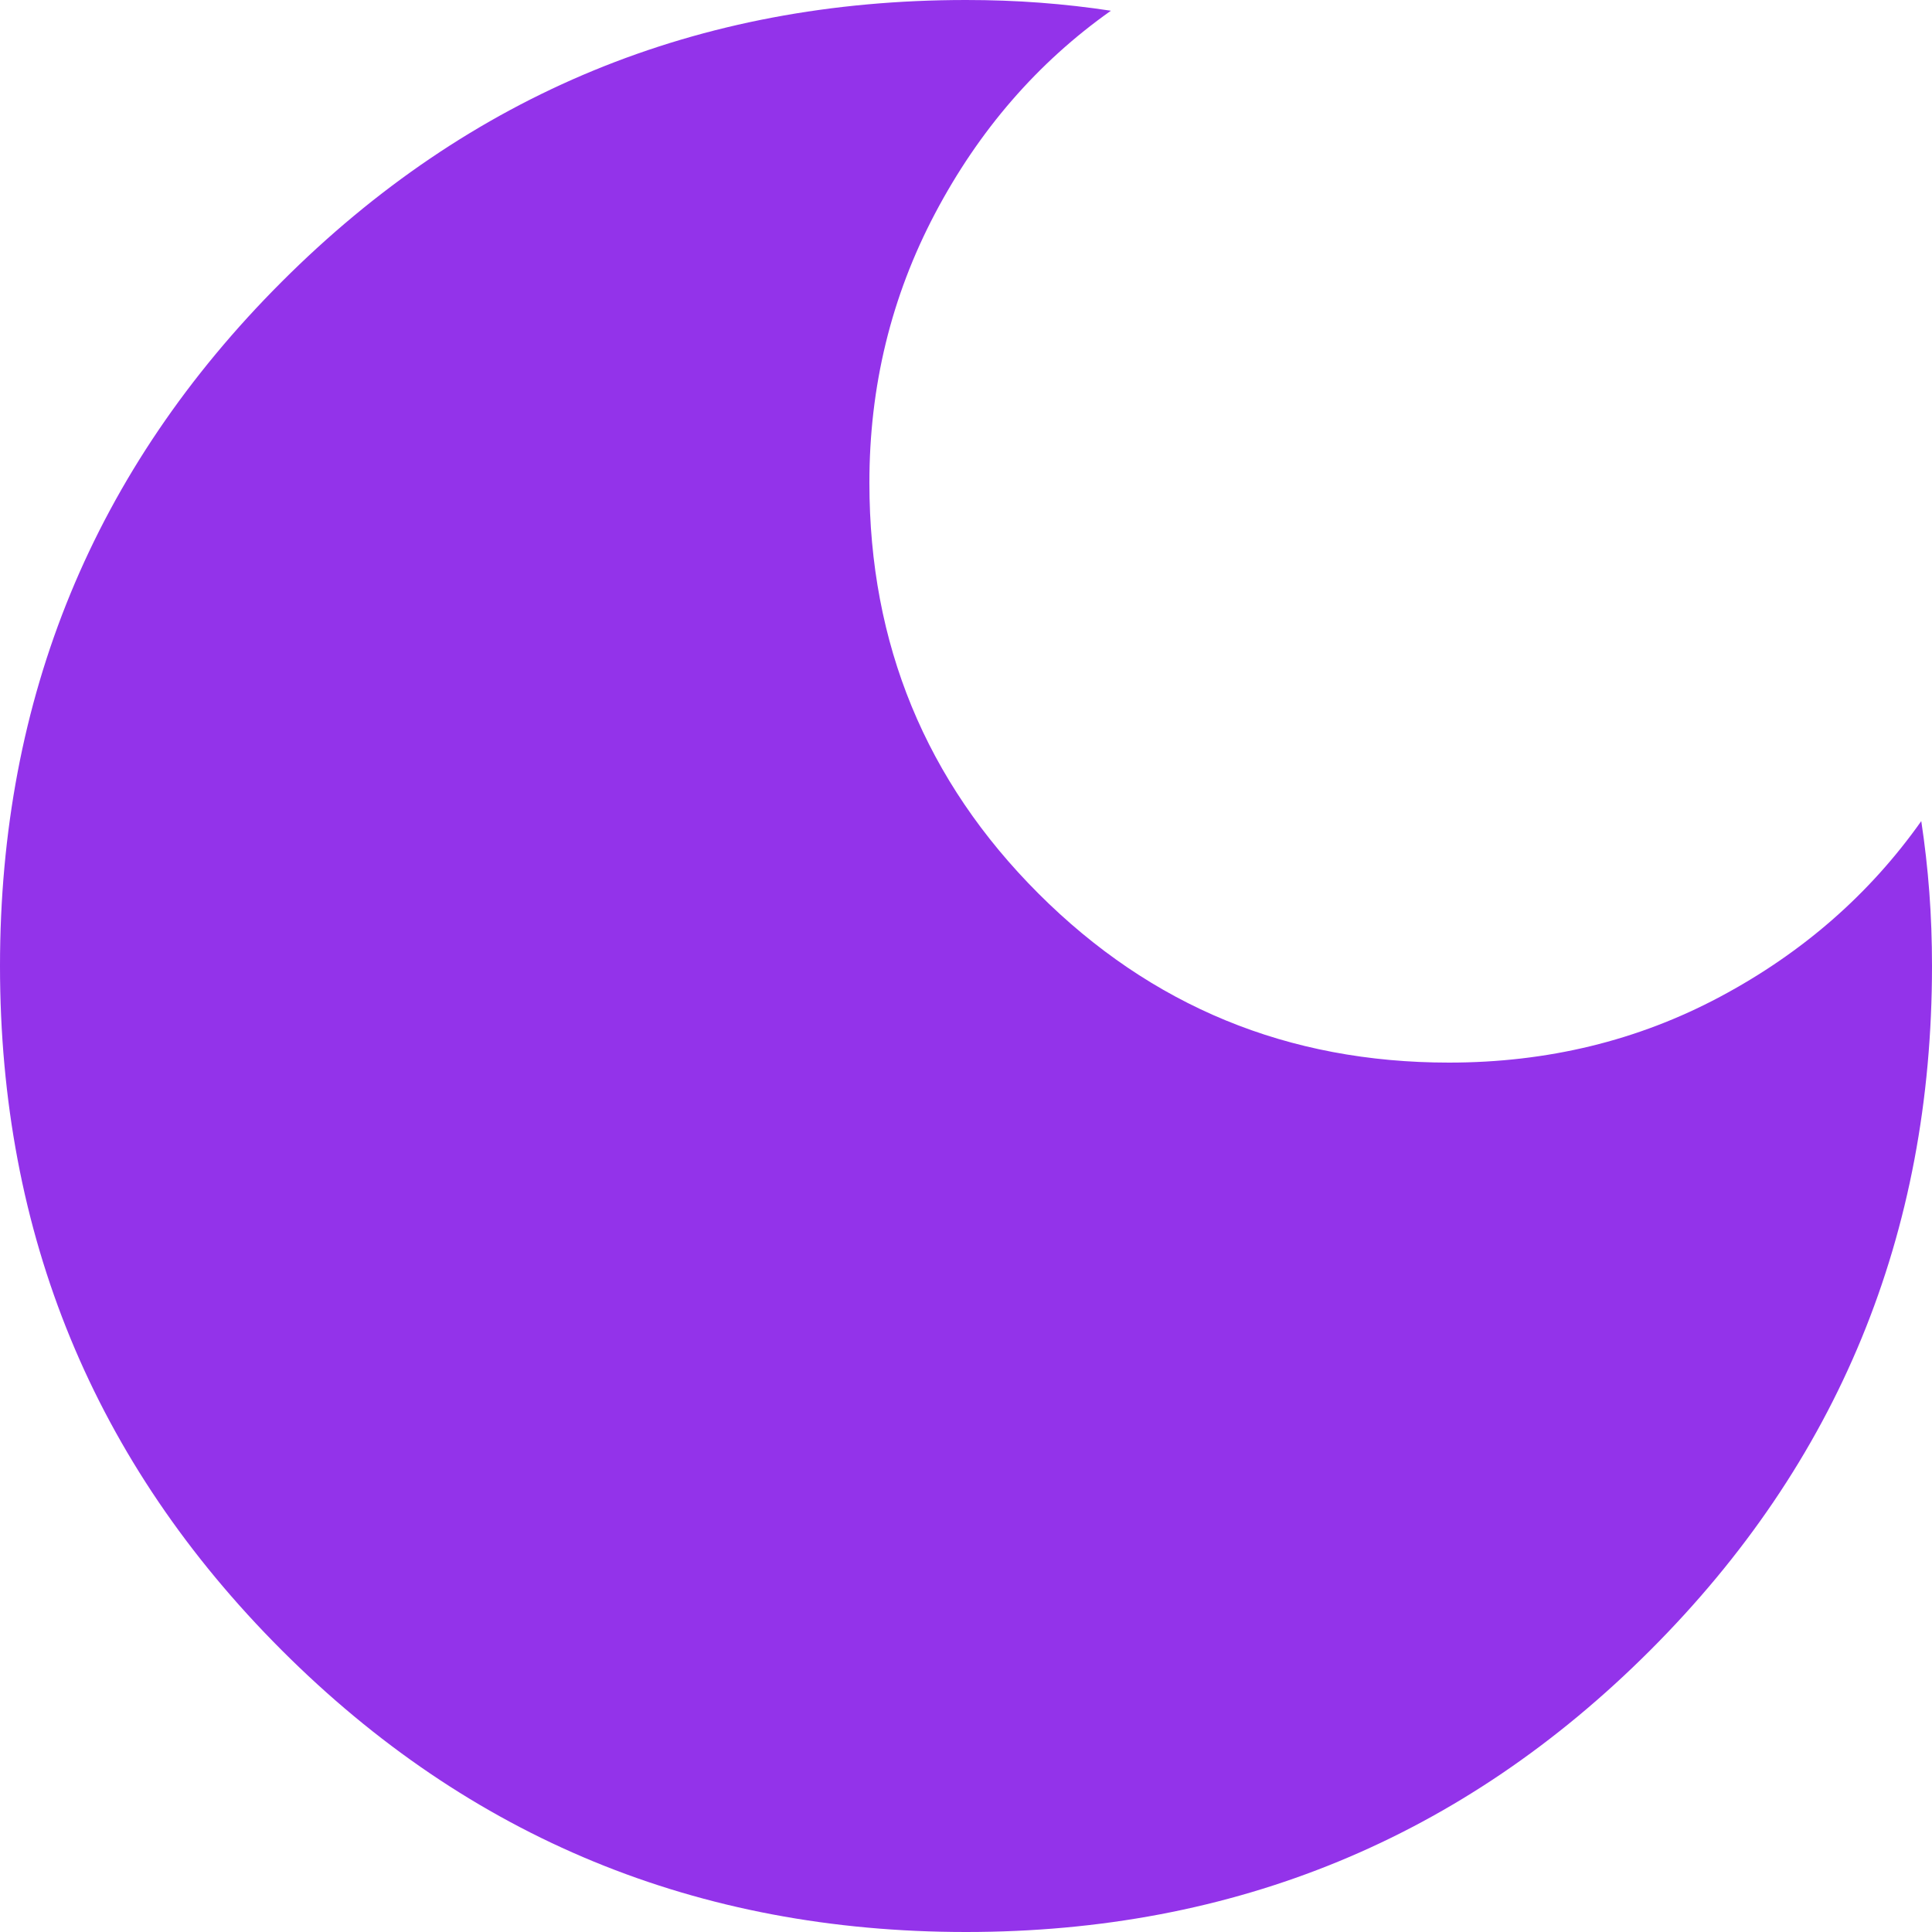
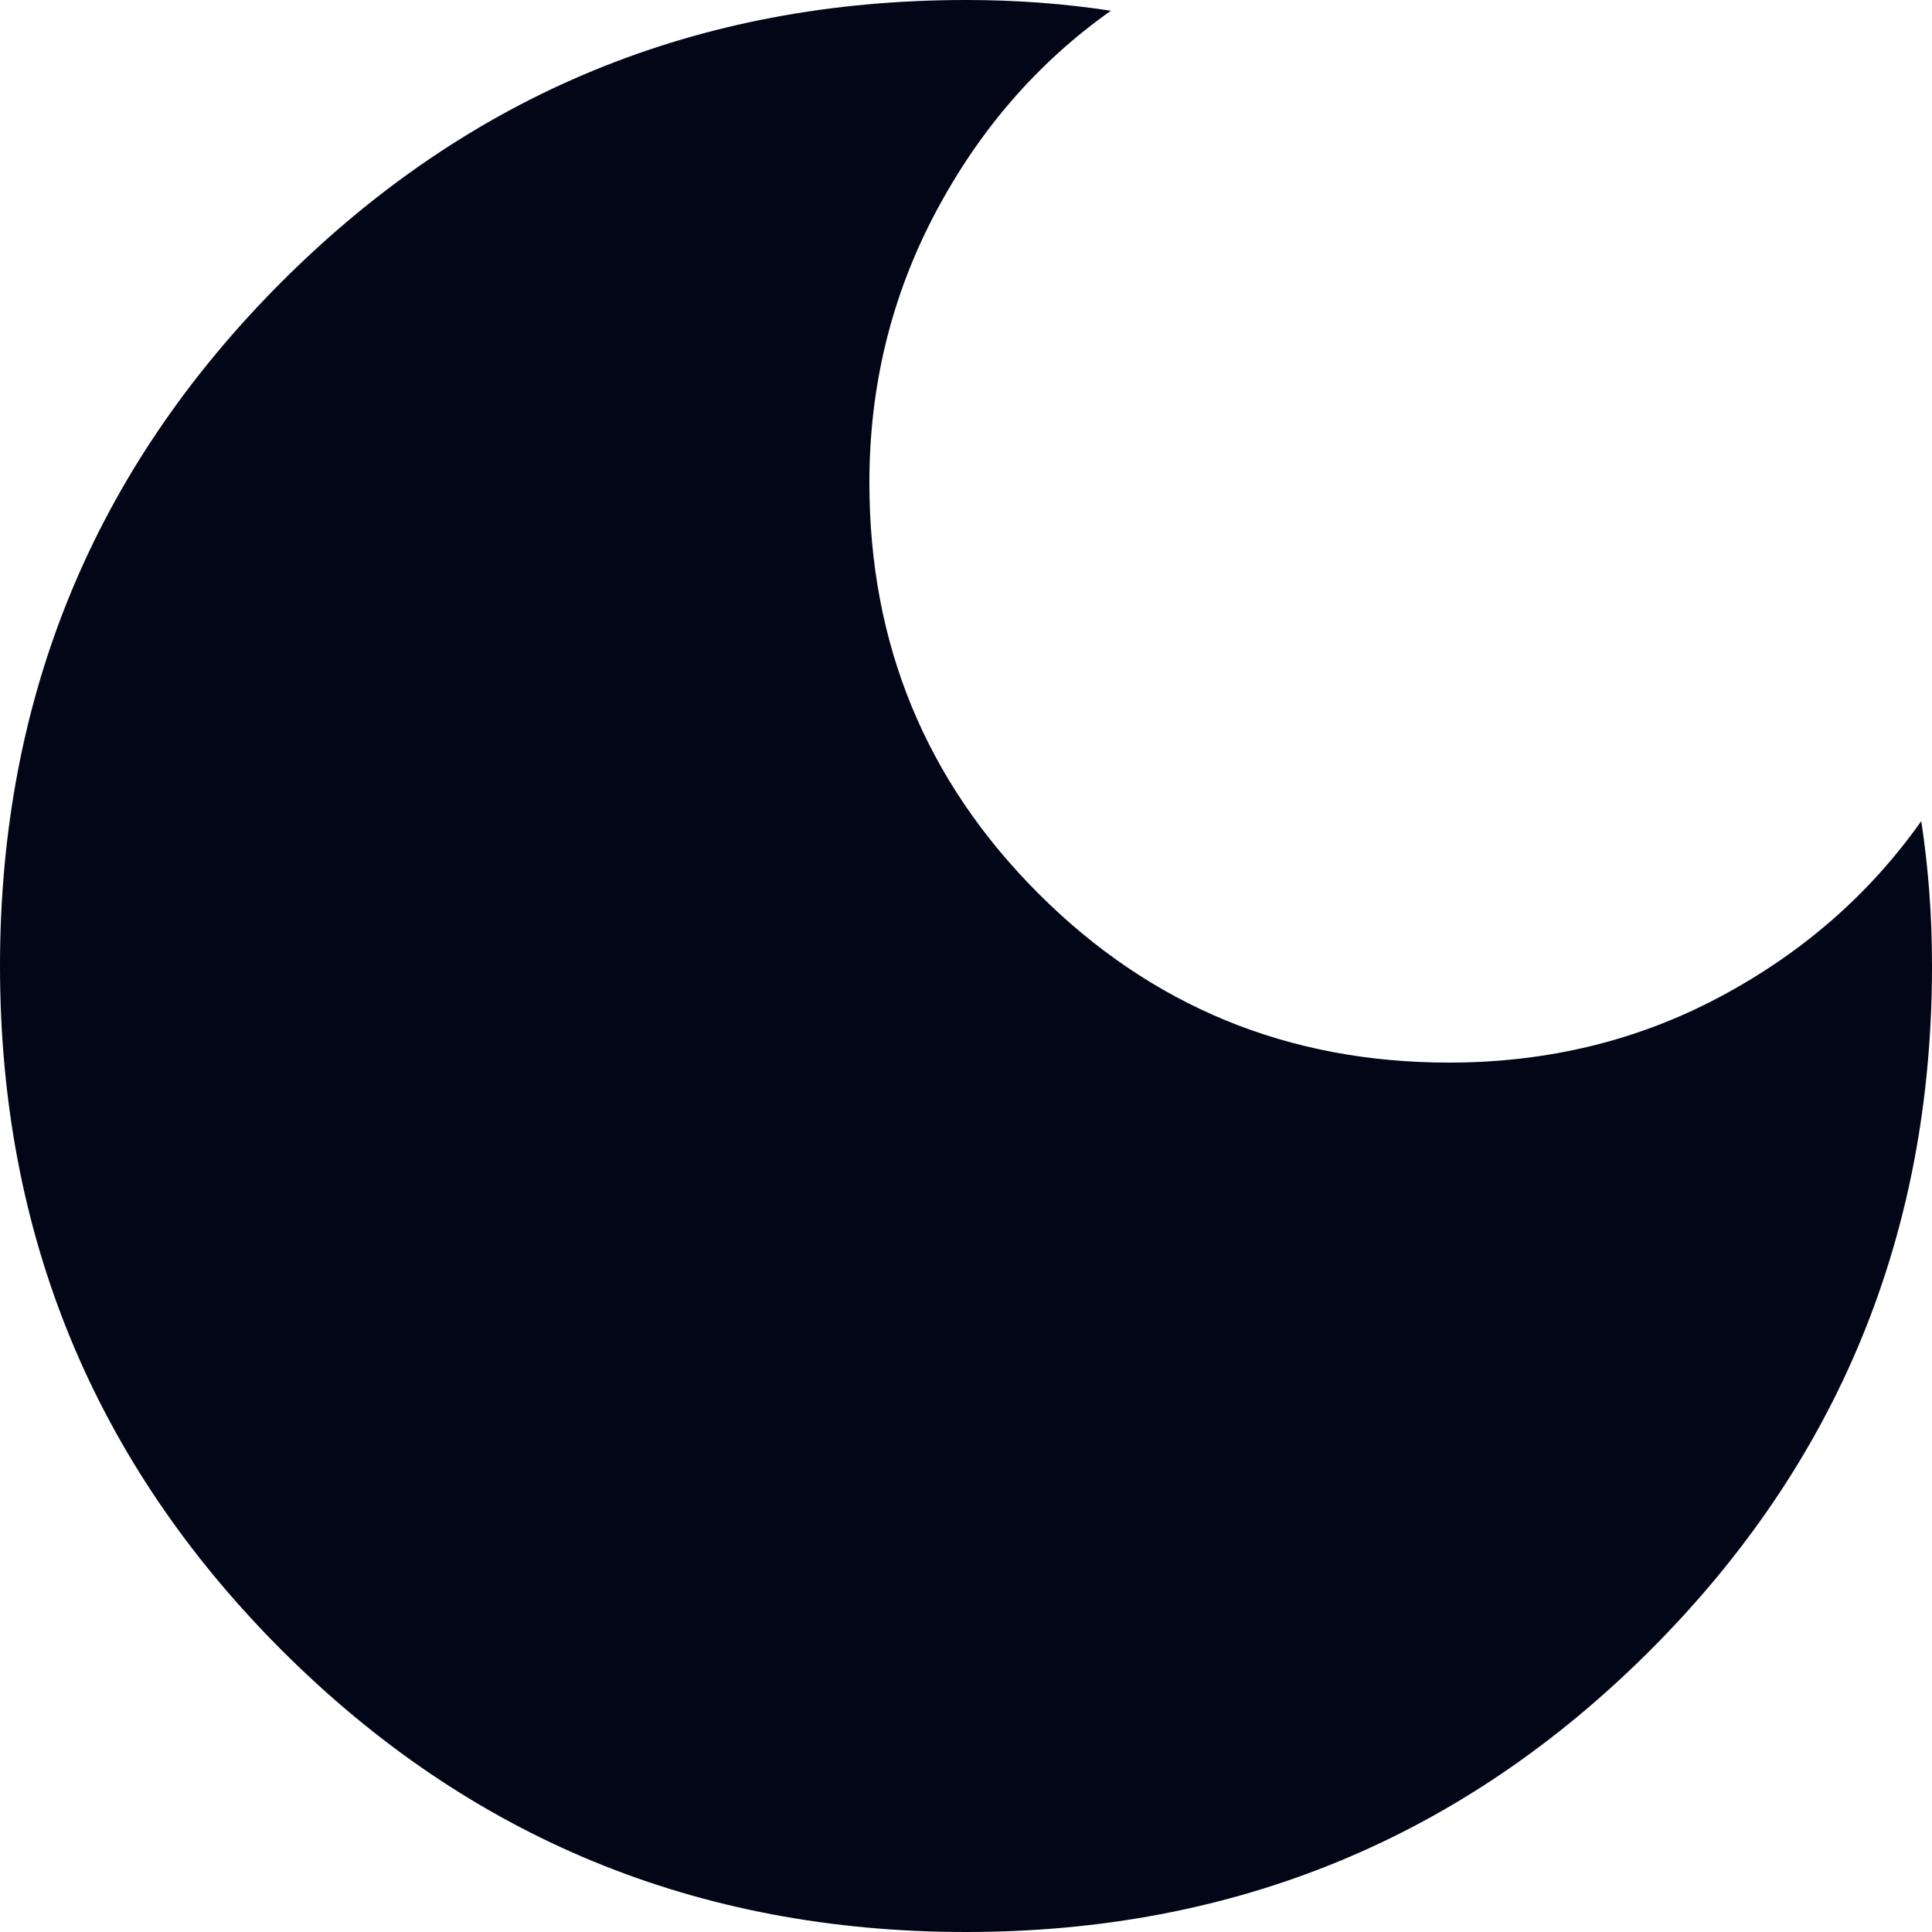
<svg xmlns="http://www.w3.org/2000/svg" width="18" height="18" viewBox="0 0 18 18" fill="none">
-   <path d="M9 18C6.5 18 4.375 17.125 2.625 15.375C0.875 13.625 0 11.5 0 9C0 6.5 0.875 4.375 2.625 2.625C4.375 0.875 6.5 0 9 0C9.233 0 9.463 0.008 9.688 0.025C9.913 0.042 10.134 0.067 10.35 0.1C9.667 0.583 9.121 1.213 8.712 1.988C8.303 2.763 8.099 3.601 8.1 4.5C8.1 6 8.625 7.275 9.675 8.325C10.725 9.375 12 9.9 13.5 9.9C14.417 9.9 15.258 9.696 16.025 9.287C16.792 8.878 17.417 8.333 17.9 7.65C17.933 7.867 17.958 8.087 17.975 8.312C17.992 8.537 18 8.766 18 9C18 11.5 17.125 13.625 15.375 15.375C13.625 17.125 11.5 18 9 18Z" fill="#9333EA" />
+   <path d="M9 18C6.5 18 4.375 17.125 2.625 15.375C0.875 13.625 0 11.5 0 9C0 6.5 0.875 4.375 2.625 2.625C4.375 0.875 6.5 0 9 0C9.233 0 9.463 0.008 9.688 0.025C9.913 0.042 10.134 0.067 10.35 0.1C9.667 0.583 9.121 1.213 8.712 1.988C8.303 2.763 8.099 3.601 8.1 4.5C8.1 6 8.625 7.275 9.675 8.325C10.725 9.375 12 9.9 13.5 9.9C14.417 9.9 15.258 9.696 16.025 9.287C16.792 8.878 17.417 8.333 17.9 7.65C17.933 7.867 17.958 8.087 17.975 8.312C17.992 8.537 18 8.766 18 9C18 11.5 17.125 13.625 15.375 15.375C13.625 17.125 11.5 18 9 18Z" fill="#020617" />
</svg>
